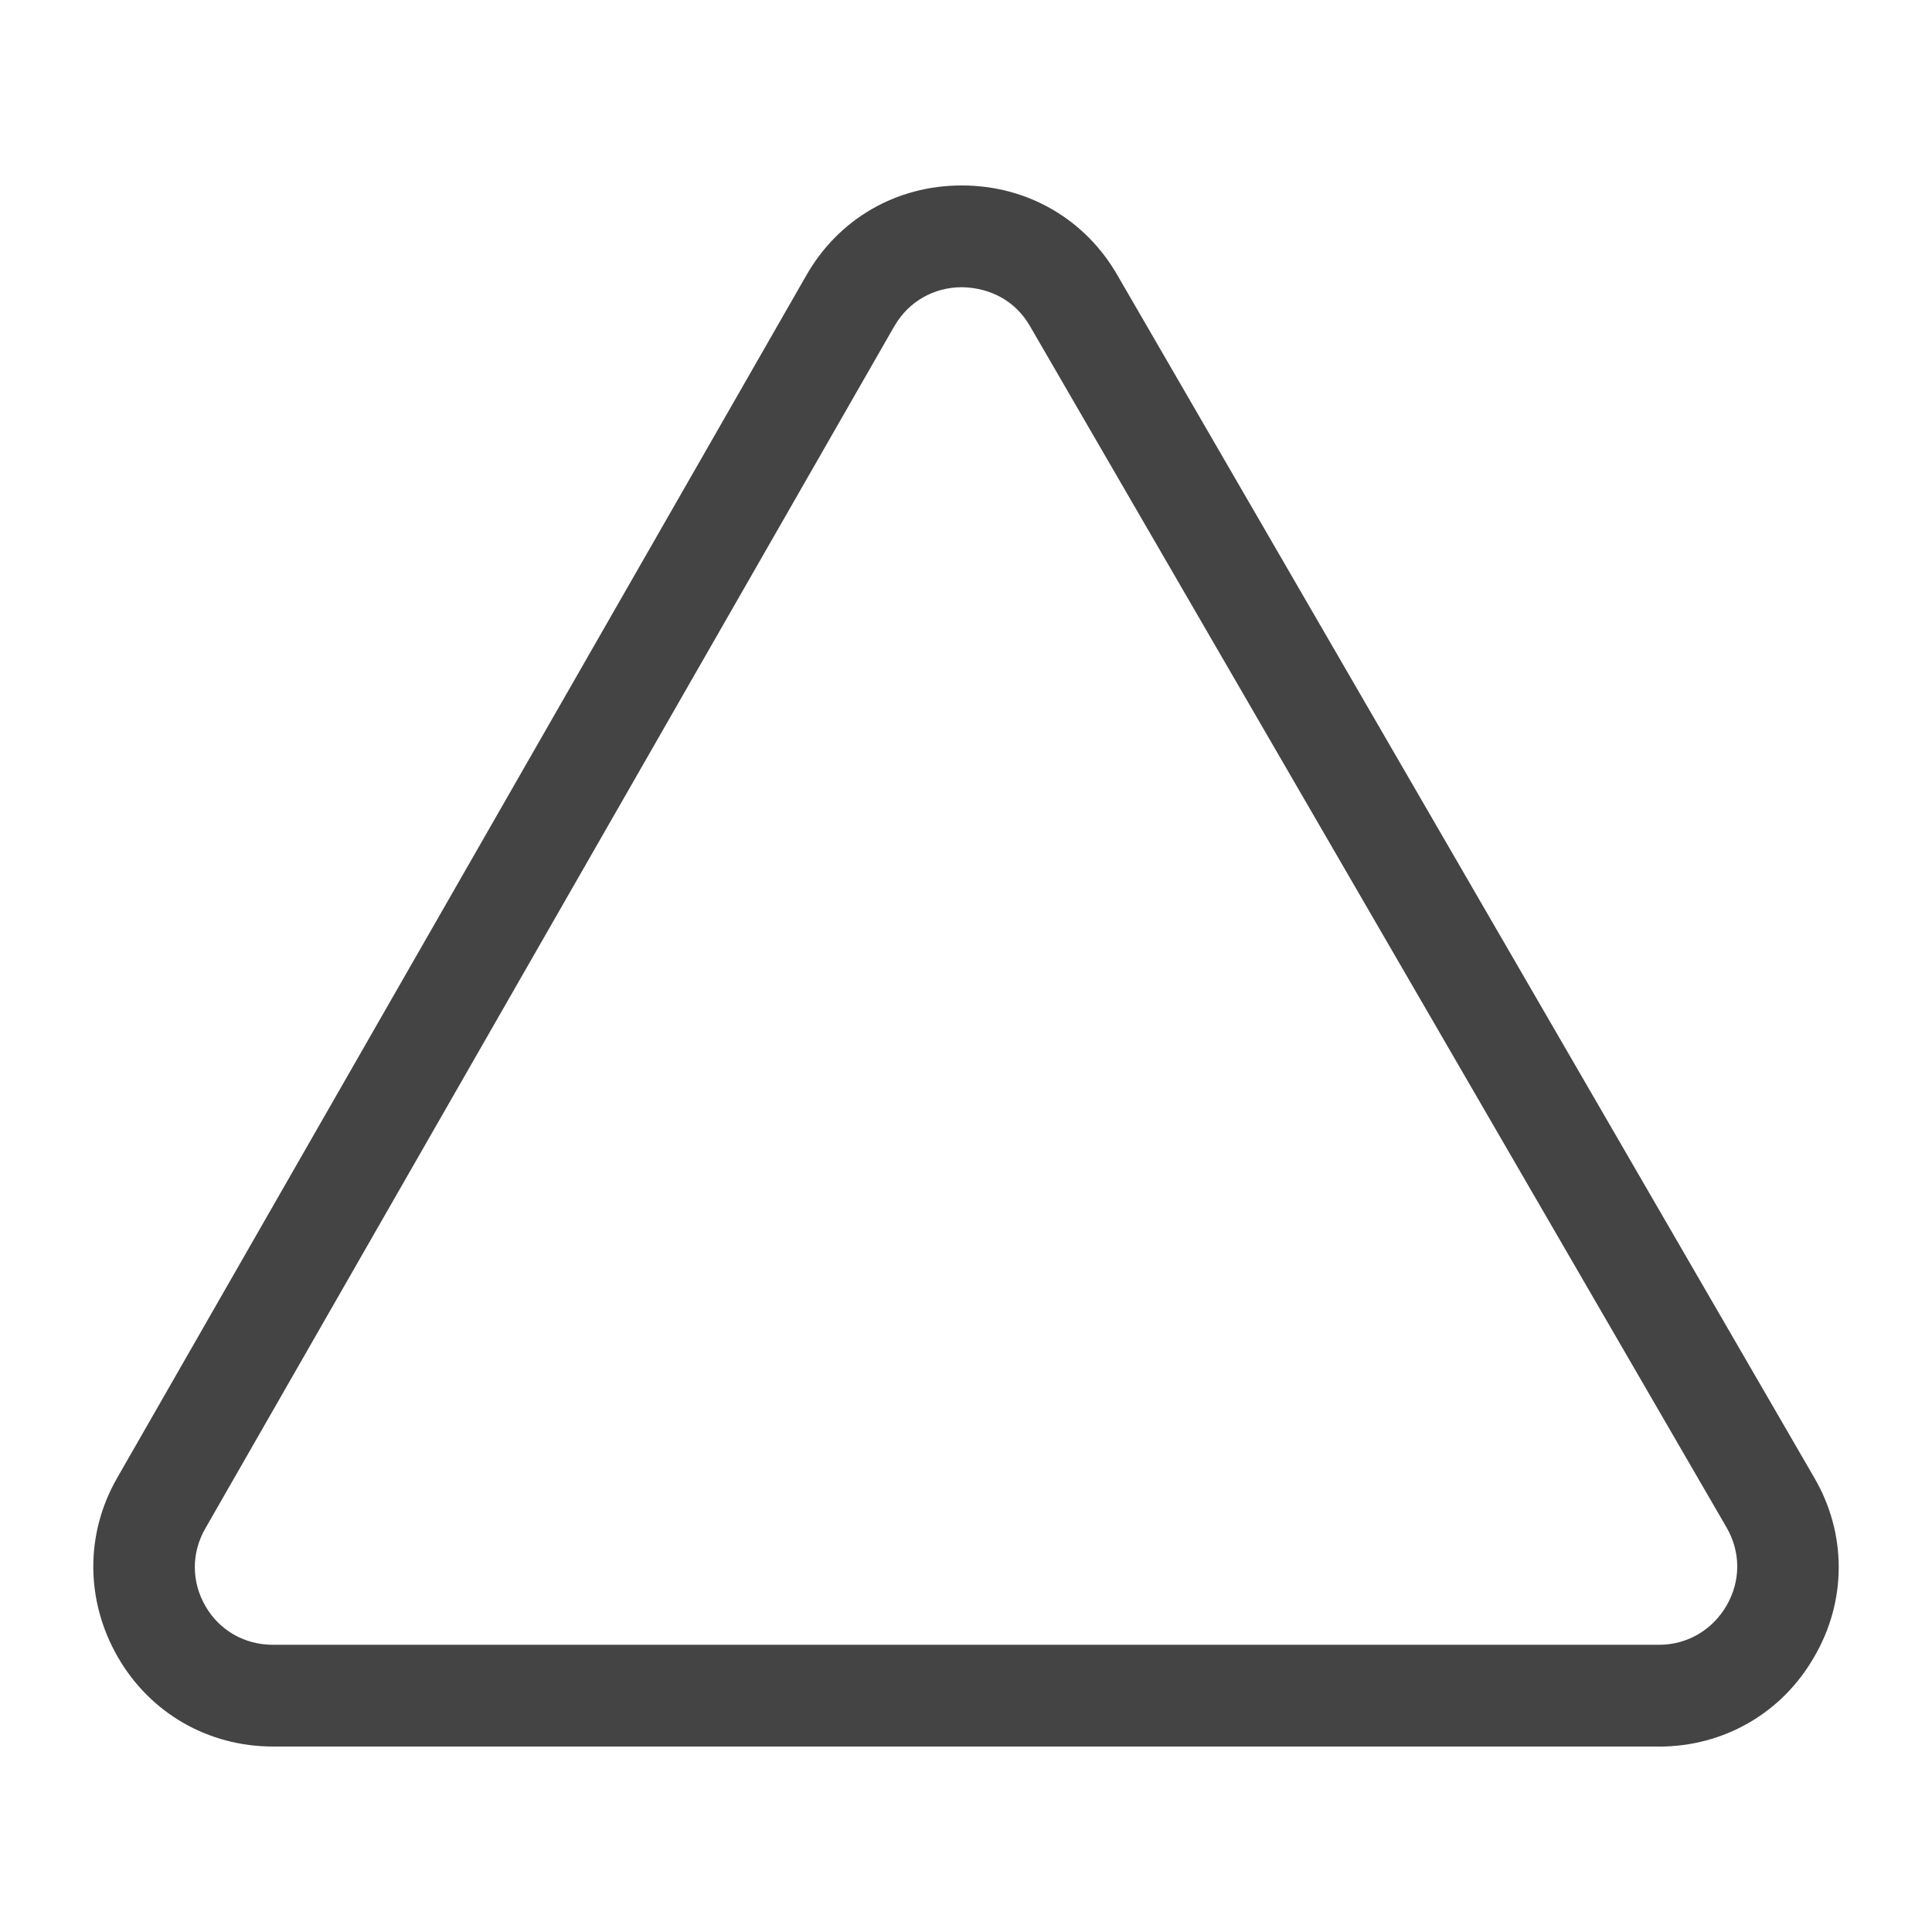
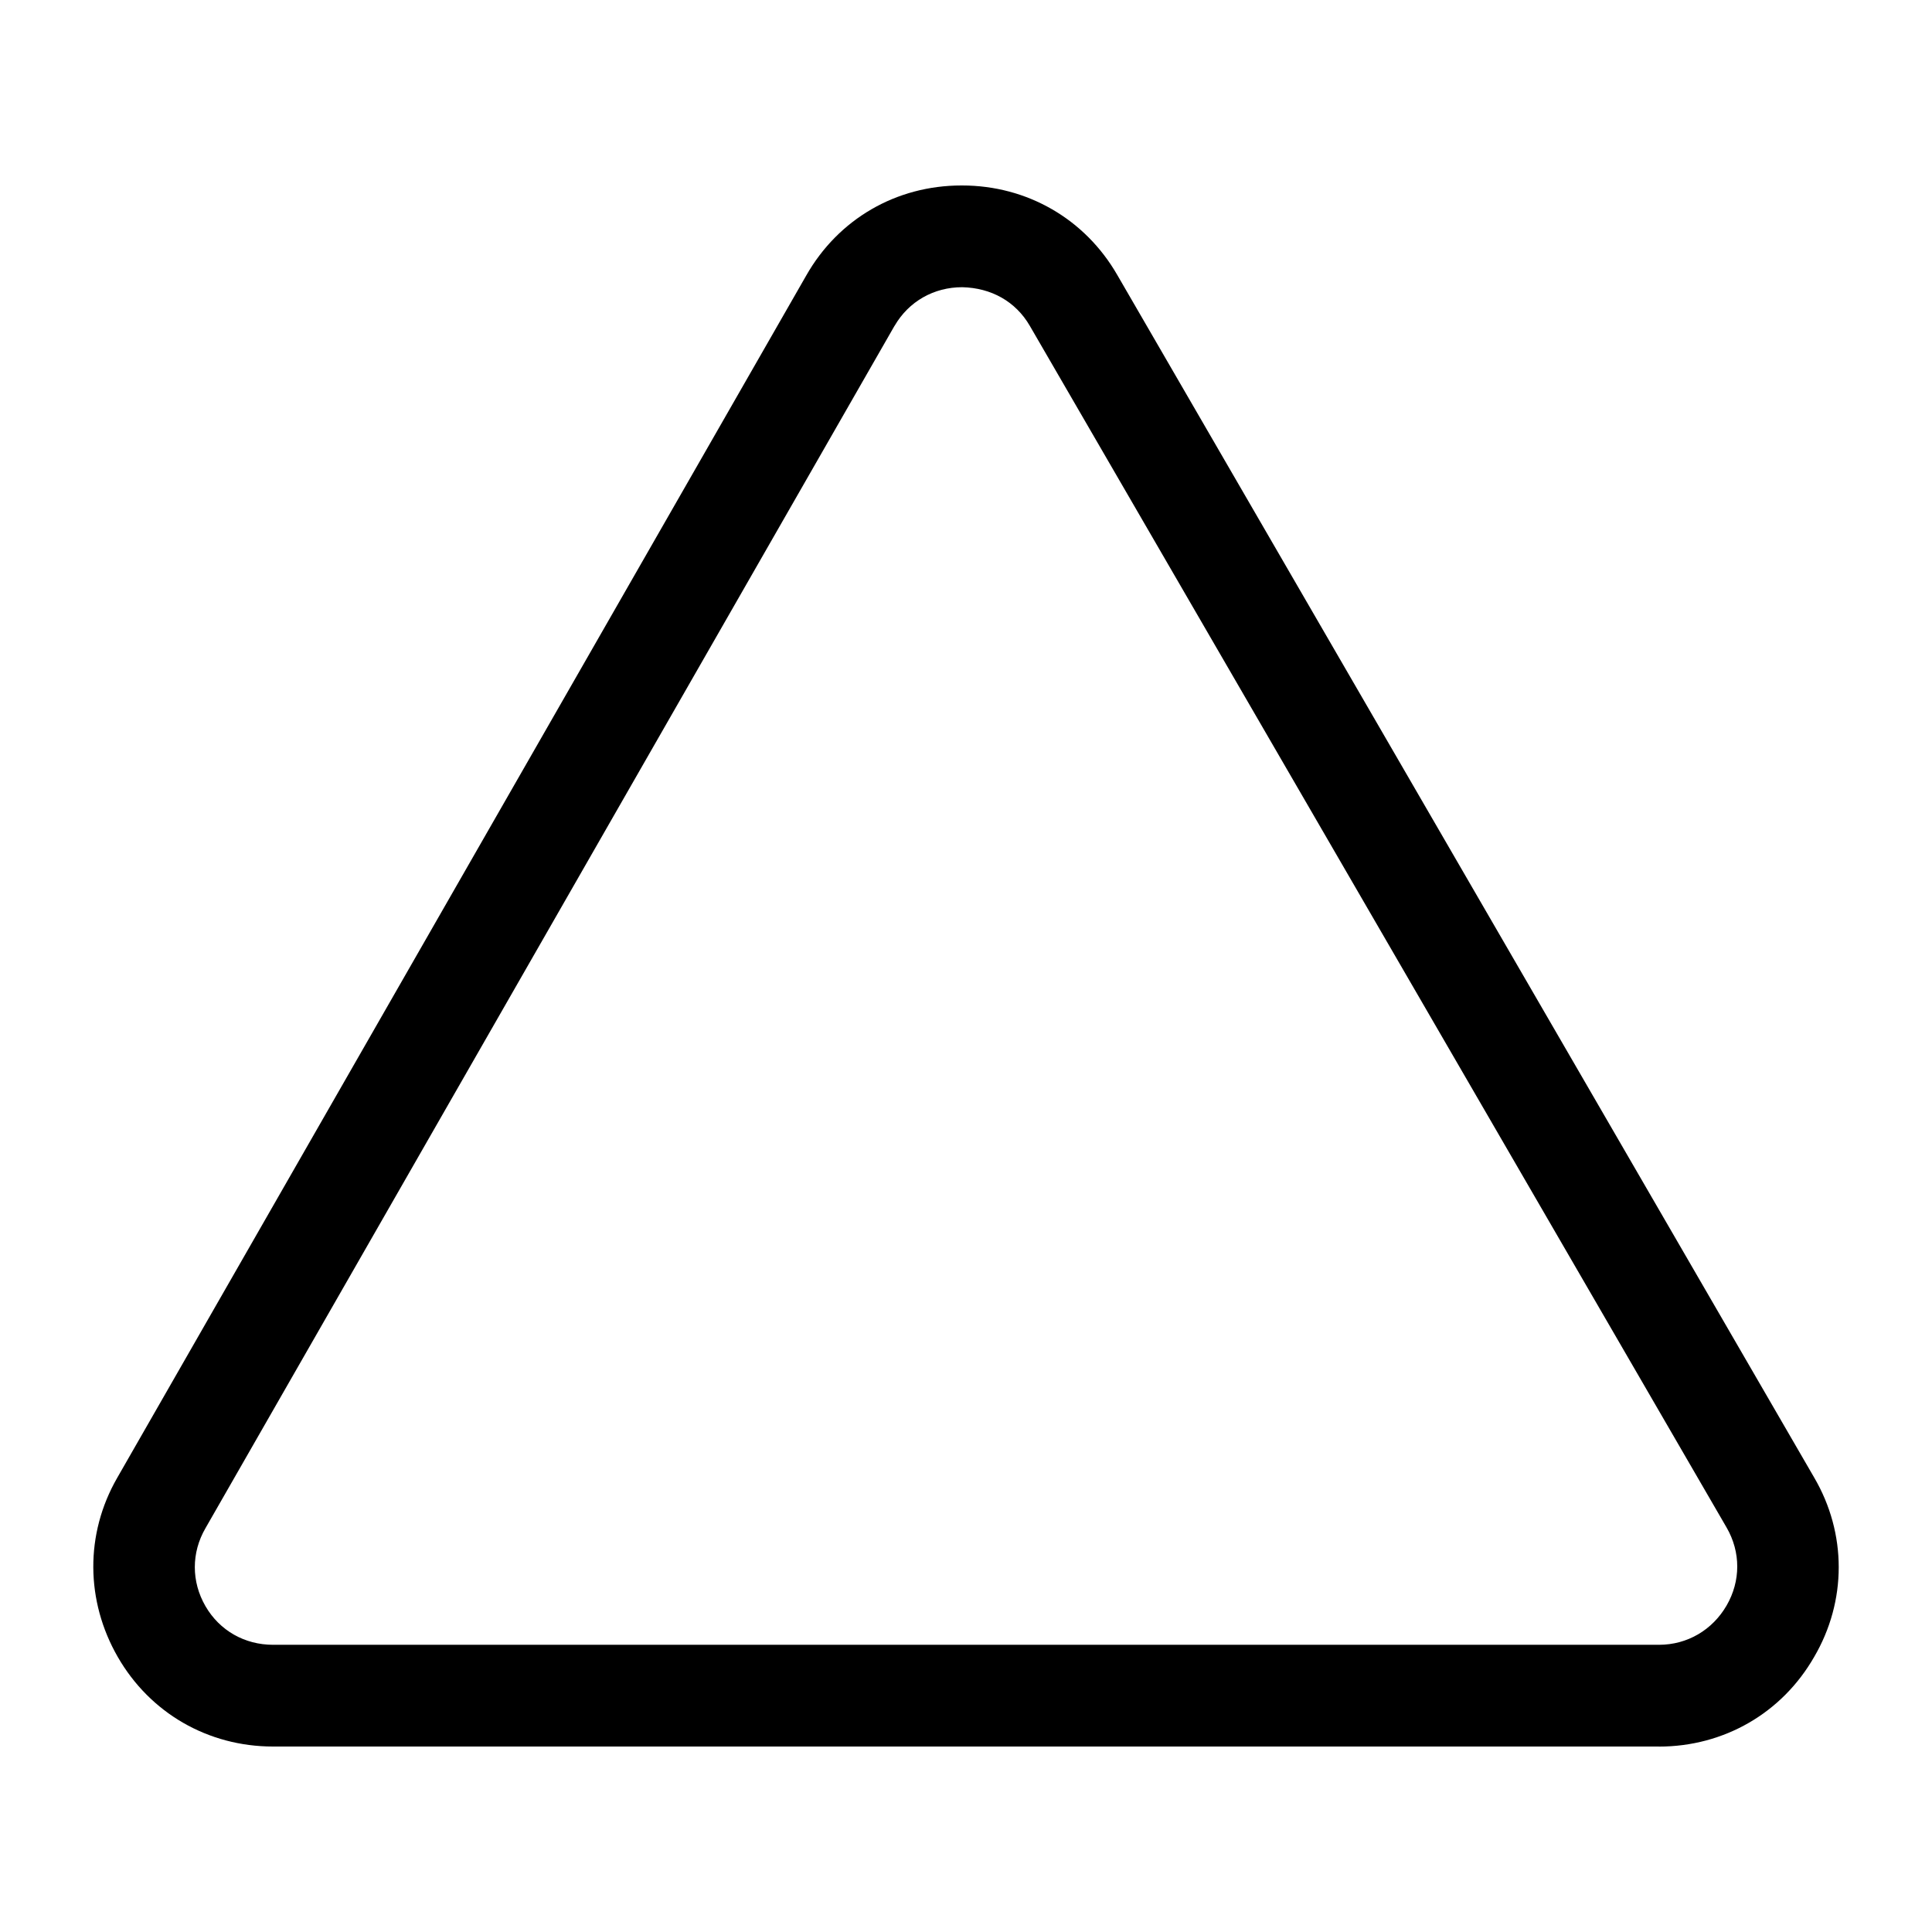
<svg xmlns="http://www.w3.org/2000/svg" version="1.1" width="32" height="32" viewBox="0 0 32 32">
-   <path fill="#444" d="M27.477 28.928h-22.955c-1.077 0-2.037-0.555-2.571-1.483s-0.544-2.037-0.011-2.965l11.413-19.915c0.533-0.939 1.493-1.493 2.571-1.493 0 0 0 0 0.011 0 1.077 0 2.037 0.555 2.571 1.483l11.541 19.915c0.544 0.928 0.544 2.048 0 2.976-0.533 0.928-1.493 1.483-2.571 1.483zM14.816 5.397l-11.413 19.915c-0.235 0.405-0.235 0.885 0 1.291s0.651 0.64 1.12 0.64h22.955c0.469 0 0.885-0.245 1.12-0.651s0.235-0.885 0-1.291l-11.541-19.904c-0.235-0.405-0.64-0.629-1.12-0.64-0.469 0-0.885 0.235-1.12 0.64v0z" />
+   <path d="M27.477 28.928h-22.955c-1.077 0-2.037-0.555-2.571-1.483s-0.544-2.037-0.011-2.965l11.413-19.915c0.533-0.939 1.493-1.493 2.571-1.493 0 0 0 0 0.011 0 1.077 0 2.037 0.555 2.571 1.483l11.541 19.915c0.544 0.928 0.544 2.048 0 2.976-0.533 0.928-1.493 1.483-2.571 1.483zM14.816 5.397l-11.413 19.915c-0.235 0.405-0.235 0.885 0 1.291s0.651 0.64 1.12 0.64h22.955c0.469 0 0.885-0.245 1.12-0.651s0.235-0.885 0-1.291l-11.541-19.904c-0.235-0.405-0.64-0.629-1.12-0.64-0.469 0-0.885 0.235-1.12 0.64v0z" />
</svg>
